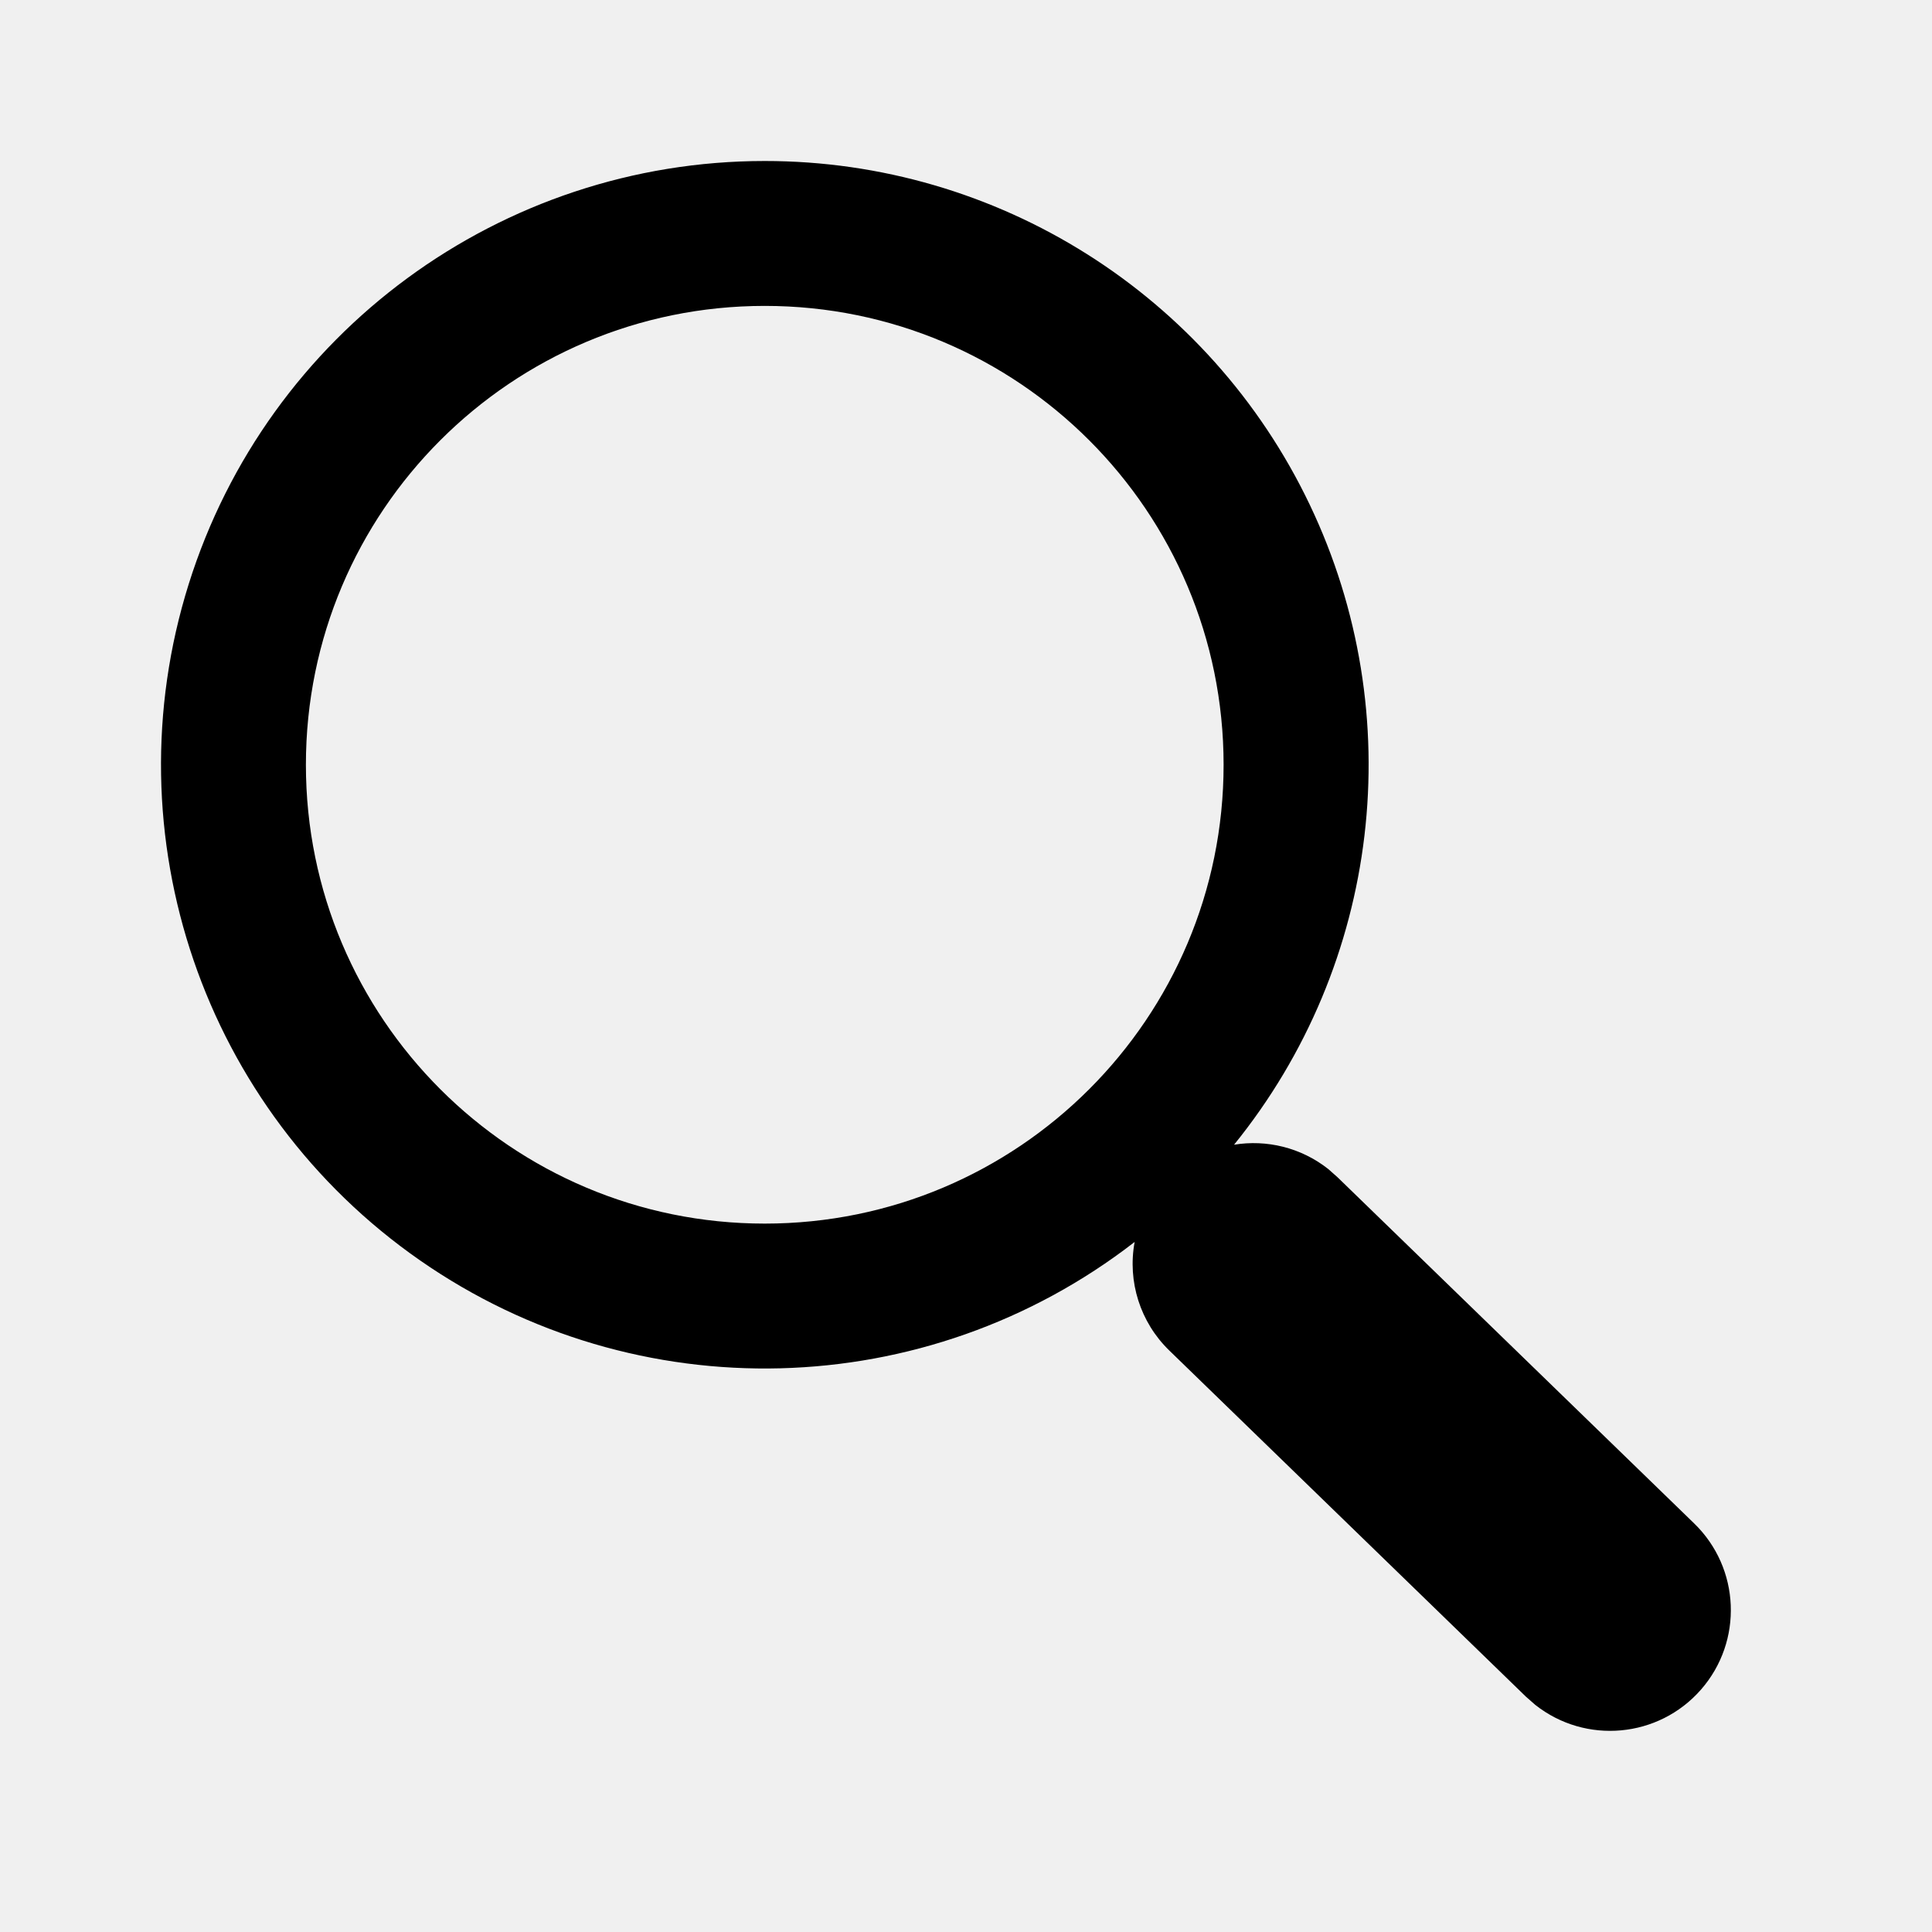
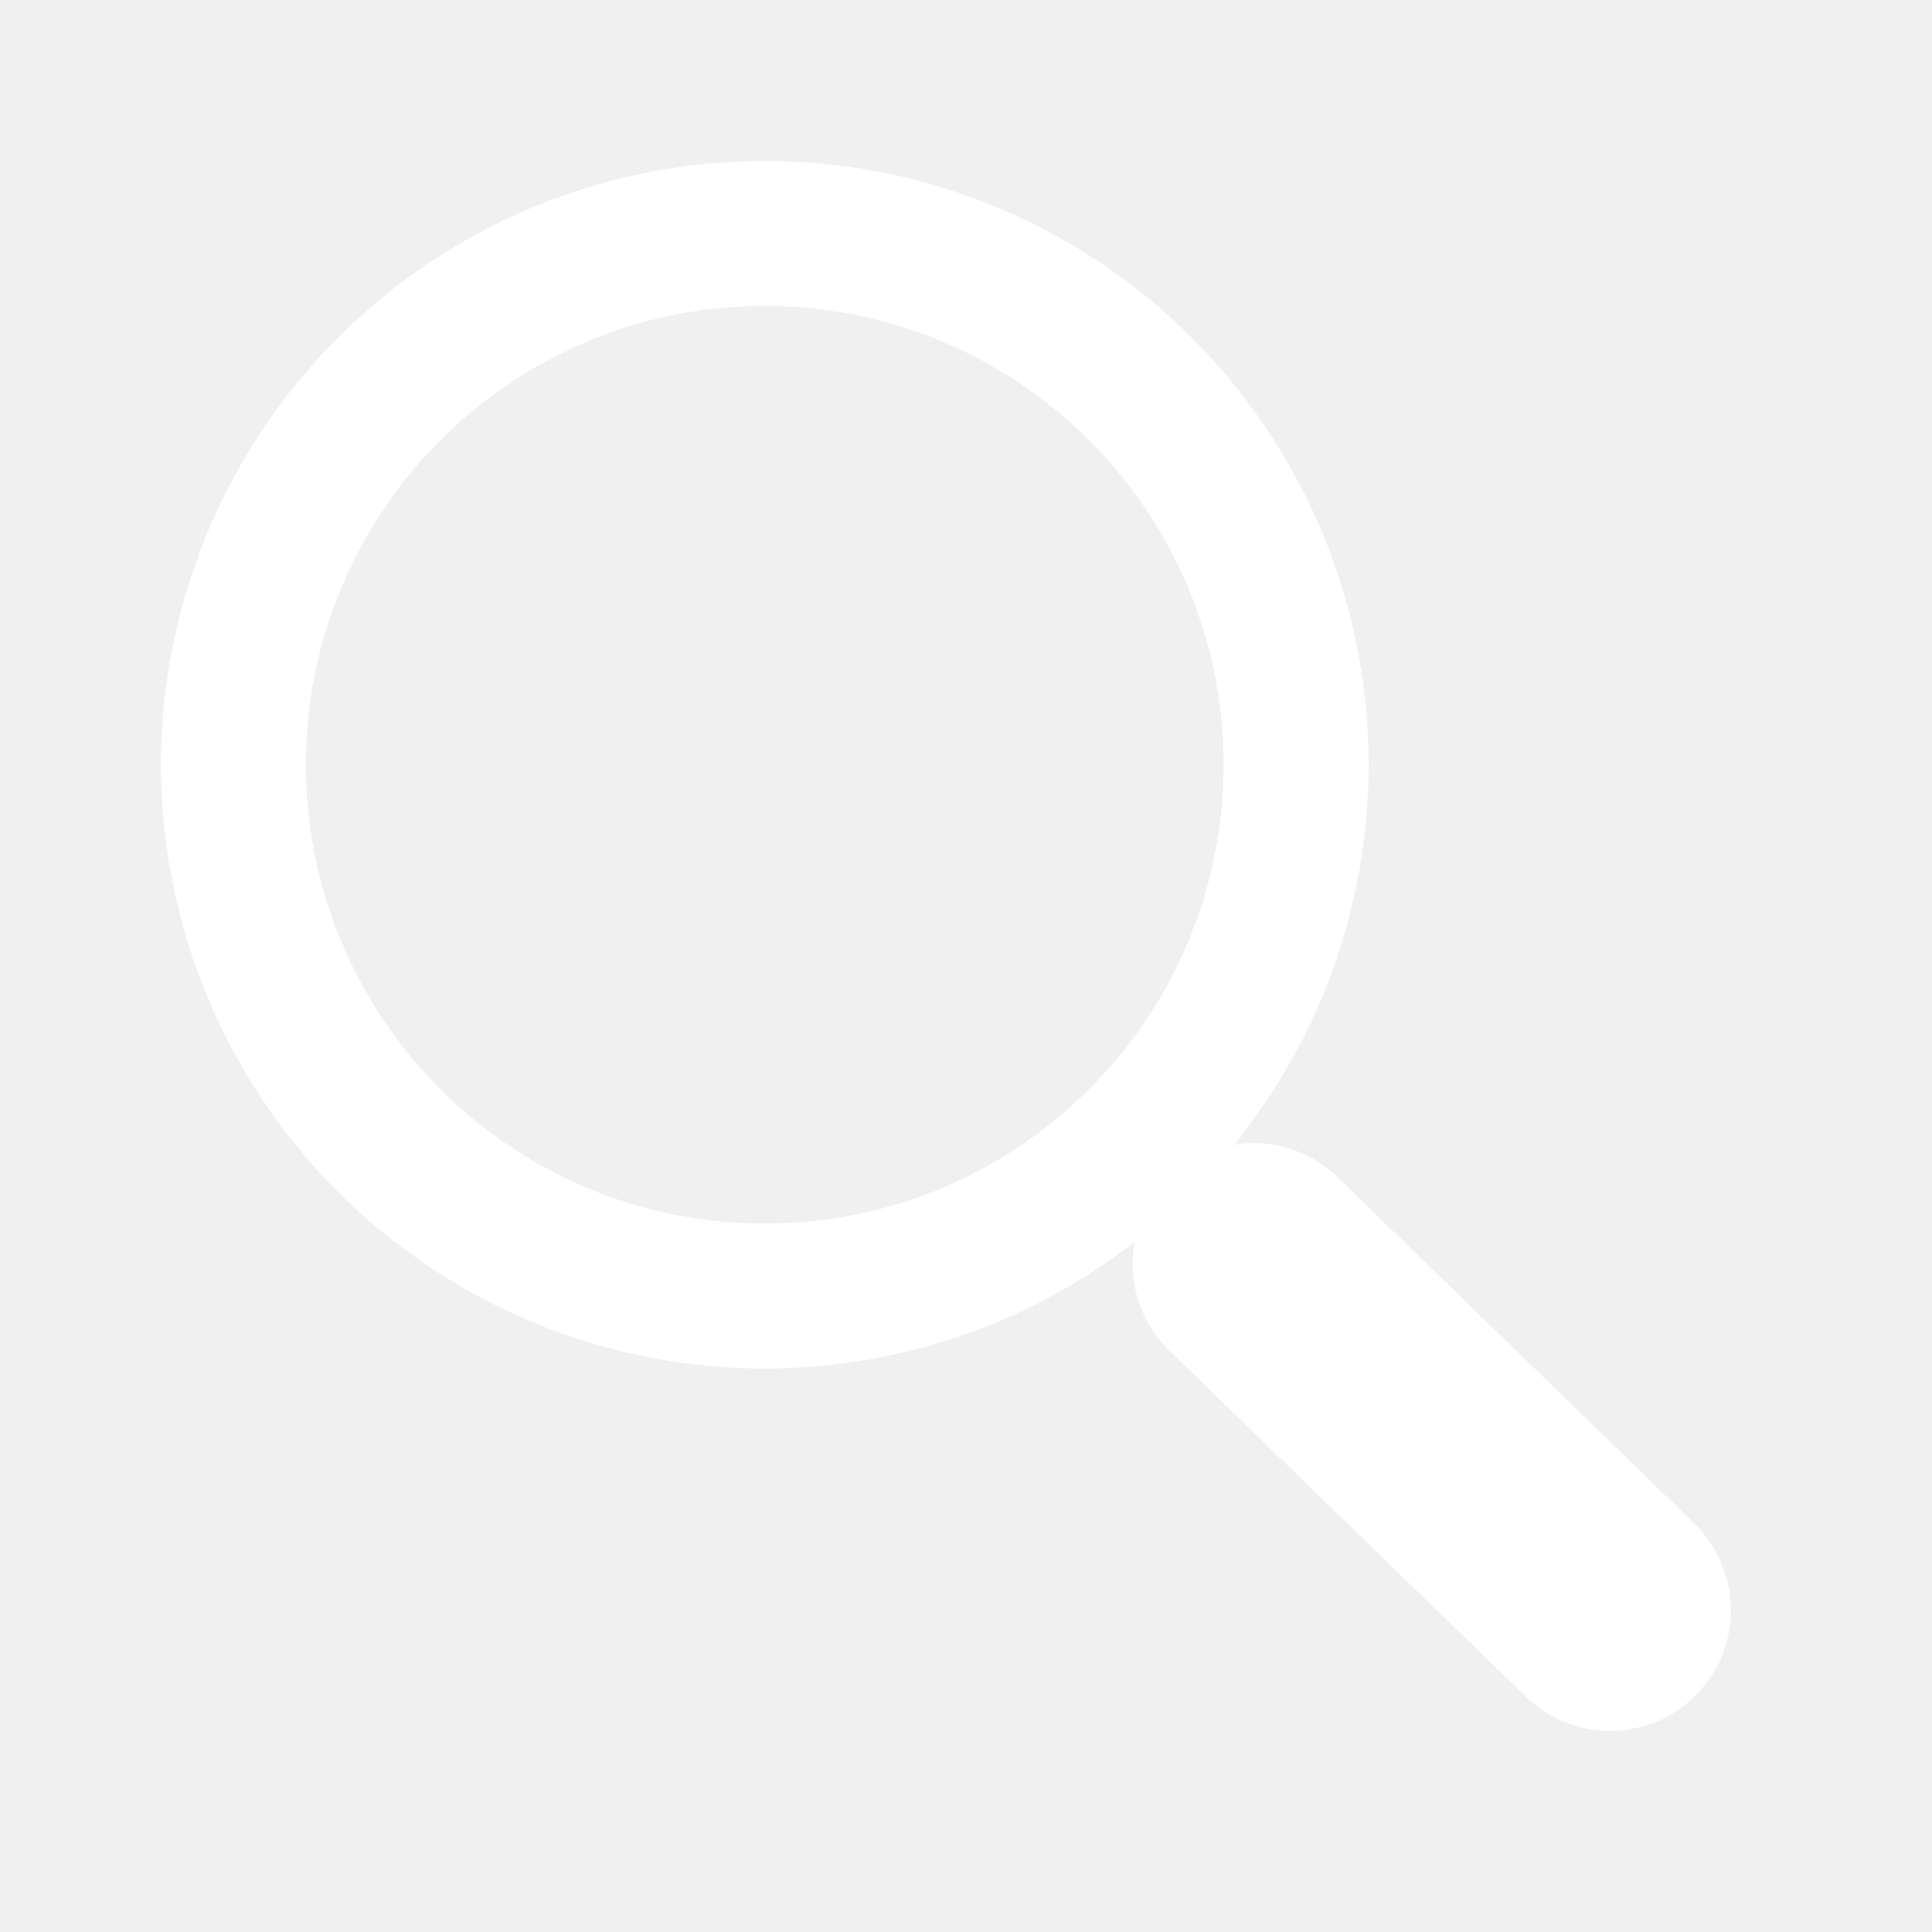
<svg xmlns="http://www.w3.org/2000/svg" aria-hidden="true" fill="none" height="24" viewBox="0 0 24 24" width="24">
-   <path clip-rule="evenodd" d="M9.5 2a7.5 7.5 0 015.83 12.22c.404-.066.83.034 1.17.302l.115.102 4.43 4.3a1.5 1.5 0 01-1.974 2.254l-.116-.102-4.43-4.3a1.498 1.498 0 01-.43-1.348A7.5 7.5 0 119.5 2zm0 1.8a5.7 5.7 0 100 11.4 5.7 5.7 0 000-11.4z" fill="currentColor" fill-rule="evenodd" />
+   <path clip-rule="evenodd" d="M9.5 2a7.5 7.5 0 015.83 12.22c.404-.066.83.034 1.17.302l.115.102 4.43 4.3a1.5 1.5 0 01-1.974 2.254l-.116-.102-4.43-4.3a1.498 1.498 0 01-.43-1.348A7.5 7.5 0 119.5 2zm0 1.8a5.7 5.7 0 100 11.4 5.7 5.7 0 000-11.4z" fill="white" fill-rule="evenodd" />
</svg>
